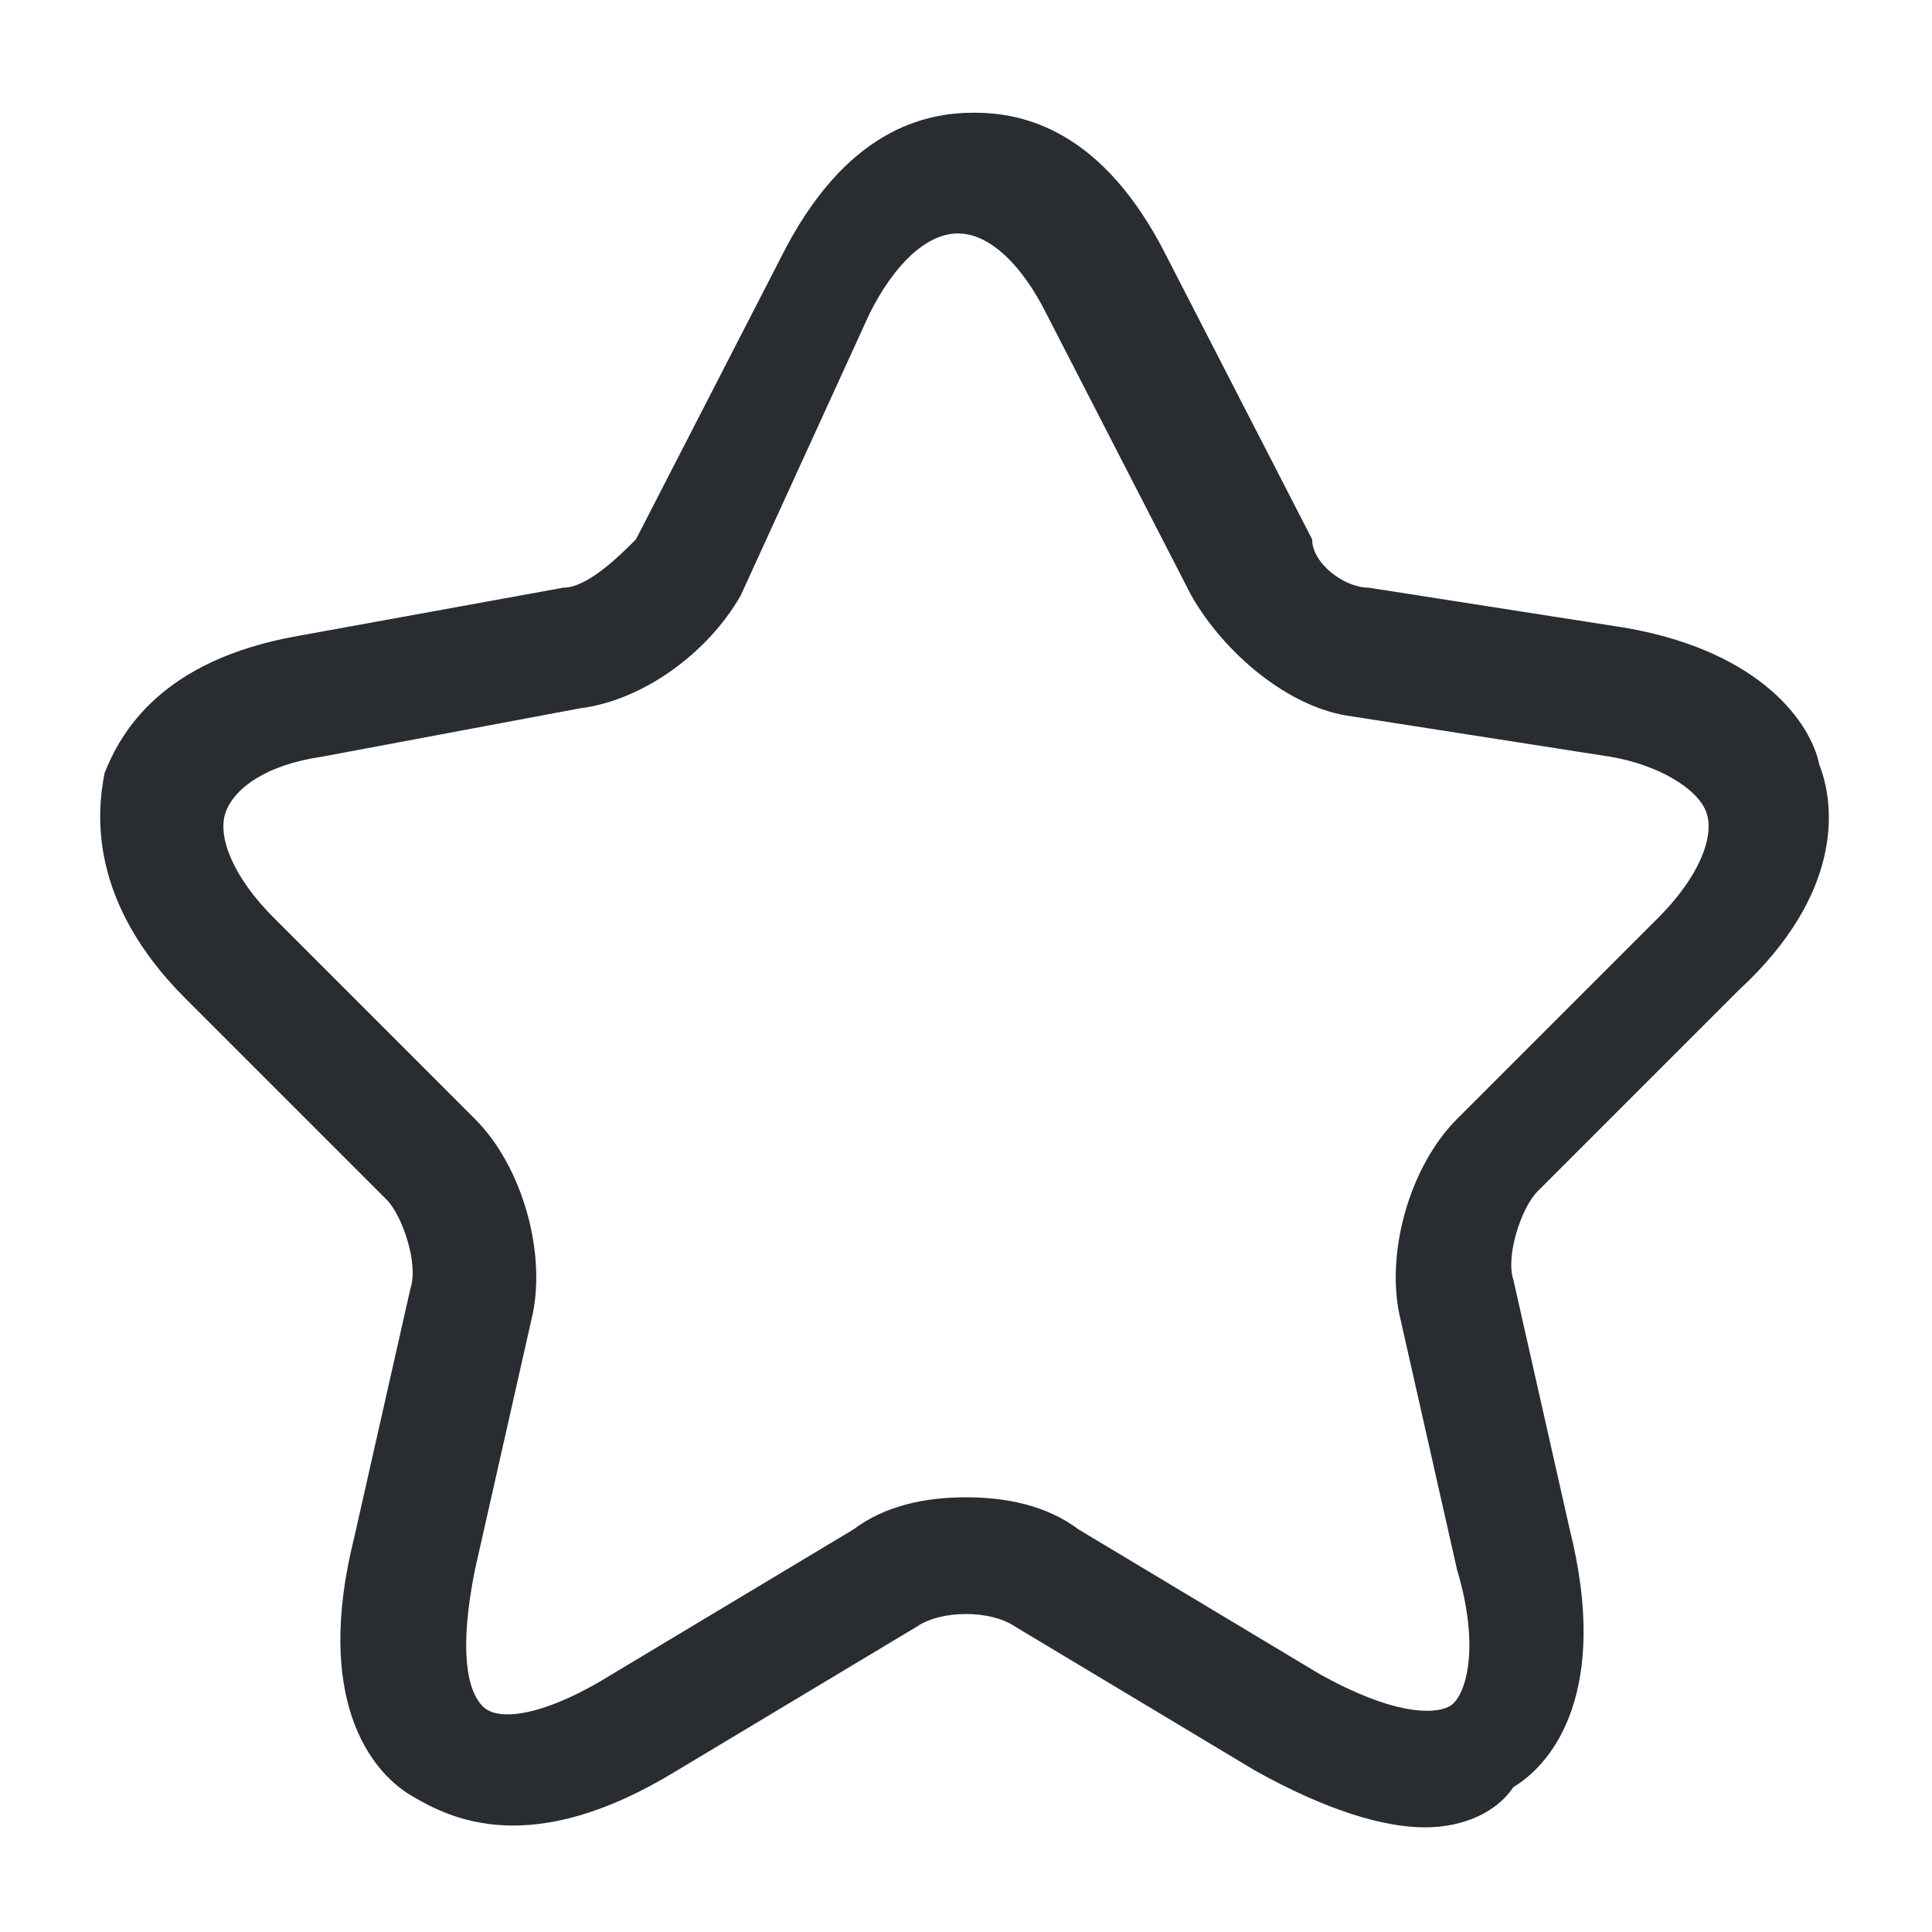
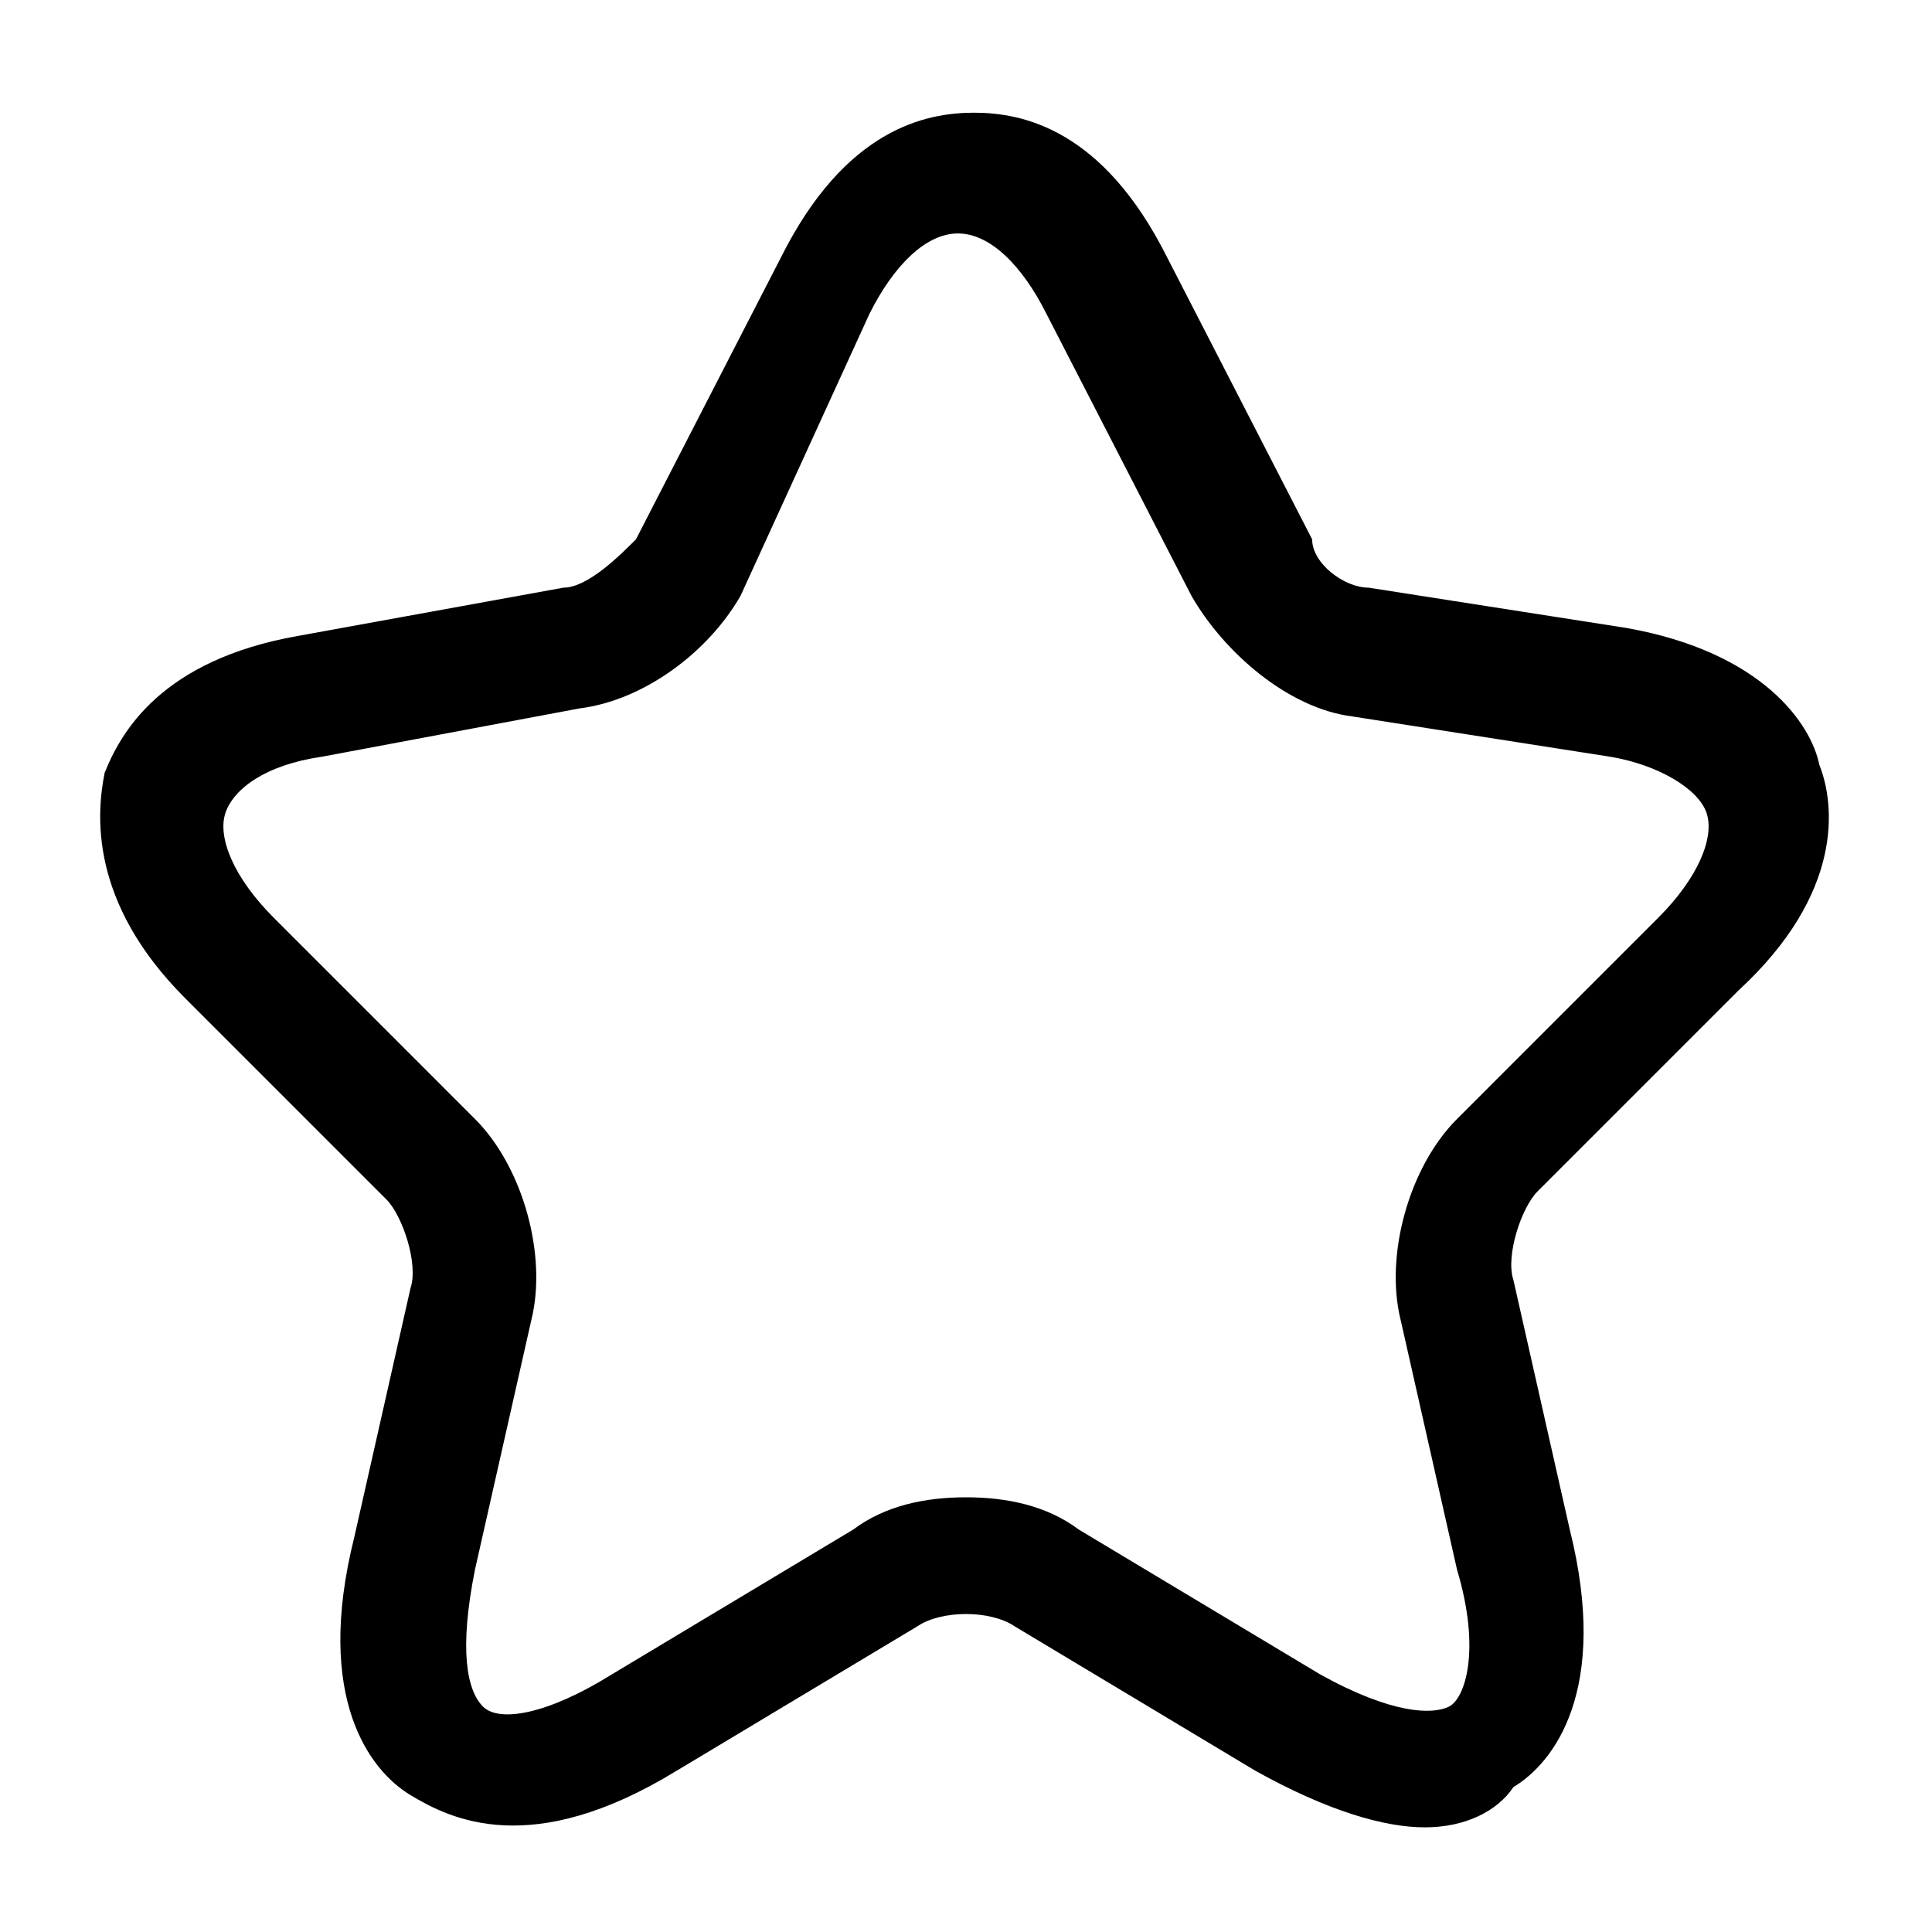
- <svg xmlns="http://www.w3.org/2000/svg" version="1.1" id="Layer_1" x="0px" y="0px" viewBox="0 0 24 24" style="enable-background:new 0 0 24 24;" xml:space="preserve">
+ <svg xmlns="http://www.w3.org/2000/svg" version="1.1" x="0px" y="0px" viewBox="0 0 24 24" style="enable-background:new 0 0 24 24;" xml:space="preserve">
  <style type="text/css">
	.st0{fill:#292D32;}
</style>
-   <path class="st0" d="M17.7,22.7c-0.5,0-1.2-0.2-2.1-0.7l-3-1.8c-0.3-0.2-0.9-0.2-1.2,0l-3,1.8c-1.8,1.1-2.8,0.6-3.3,0.3  c-0.5-0.3-1.2-1.2-0.7-3.2L5.1,16c0.1-0.3-0.1-0.9-0.3-1.1l-2.5-2.5c-1.2-1.2-1.1-2.3-1-2.8c0.2-0.5,0.7-1.4,2.4-1.7L7,7.3  c0.3,0,0.7-0.4,0.9-0.6l1.8-3.5c0.8-1.6,1.8-1.8,2.4-1.8s1.6,0.2,2.4,1.8l1.8,3.5C16.3,7,16.7,7.3,17,7.3l3.2,0.5  c1.7,0.3,2.3,1.2,2.4,1.7c0.2,0.5,0.3,1.6-1,2.8l-2.5,2.5c-0.2,0.2-0.4,0.8-0.3,1.1l0.7,3.1c0.5,2-0.2,2.9-0.7,3.2  C18.6,22.5,18.2,22.7,17.7,22.7z M12,18.6c0.5,0,1,0.1,1.4,0.4l3,1.8c0.9,0.5,1.4,0.5,1.6,0.4c0.2-0.1,0.4-0.7,0.1-1.7l-0.7-3.1  c-0.2-0.8,0.1-1.9,0.7-2.5l2.5-2.5c0.5-0.5,0.7-1,0.6-1.3c-0.1-0.3-0.6-0.6-1.2-0.7l-3.2-0.5c-0.8-0.1-1.6-0.8-2-1.5l-1.8-3.5  c-0.3-0.6-0.7-1-1.1-1c-0.4,0-0.8,0.4-1.1,1L9.2,7.4C8.8,8.1,8,8.7,7.2,8.8L4,9.4c-0.7,0.1-1.1,0.4-1.2,0.7  c-0.1,0.3,0.1,0.8,0.6,1.3l2.5,2.5c0.6,0.6,0.9,1.7,0.7,2.5l-0.7,3.1c-0.2,1-0.1,1.5,0.1,1.7c0.2,0.2,0.8,0.1,1.6-0.4l3-1.8  C11,18.7,11.5,18.6,12,18.6z" />
+   <path d="M17.7,22.7c-0.5,0-1.2-0.2-2.1-0.7l-3-1.8c-0.3-0.2-0.9-0.2-1.2,0l-3,1.8c-1.8,1.1-2.8,0.6-3.3,0.3  c-0.5-0.3-1.2-1.2-0.7-3.2L5.1,16c0.1-0.3-0.1-0.9-0.3-1.1l-2.5-2.5c-1.2-1.2-1.1-2.3-1-2.8c0.2-0.5,0.7-1.4,2.4-1.7L7,7.3  c0.3,0,0.7-0.4,0.9-0.6l1.8-3.5c0.8-1.6,1.8-1.8,2.4-1.8s1.6,0.2,2.4,1.8l1.8,3.5C16.3,7,16.7,7.3,17,7.3l3.2,0.5  c1.7,0.3,2.3,1.2,2.4,1.7c0.2,0.5,0.3,1.6-1,2.8l-2.5,2.5c-0.2,0.2-0.4,0.8-0.3,1.1l0.7,3.1c0.5,2-0.2,2.9-0.7,3.2  C18.6,22.5,18.2,22.7,17.7,22.7z M12,18.6c0.5,0,1,0.1,1.4,0.4l3,1.8c0.9,0.5,1.4,0.5,1.6,0.4c0.2-0.1,0.4-0.7,0.1-1.7l-0.7-3.1  c-0.2-0.8,0.1-1.9,0.7-2.5l2.5-2.5c0.5-0.5,0.7-1,0.6-1.3c-0.1-0.3-0.6-0.6-1.2-0.7l-3.2-0.5c-0.8-0.1-1.6-0.8-2-1.5l-1.8-3.5  c-0.3-0.6-0.7-1-1.1-1c-0.4,0-0.8,0.4-1.1,1L9.2,7.4C8.8,8.1,8,8.7,7.2,8.8L4,9.4c-0.7,0.1-1.1,0.4-1.2,0.7  c-0.1,0.3,0.1,0.8,0.6,1.3l2.5,2.5c0.6,0.6,0.9,1.7,0.7,2.5l-0.7,3.1c-0.2,1-0.1,1.5,0.1,1.7c0.2,0.2,0.8,0.1,1.6-0.4l3-1.8  C11,18.7,11.5,18.6,12,18.6z" />
</svg>
